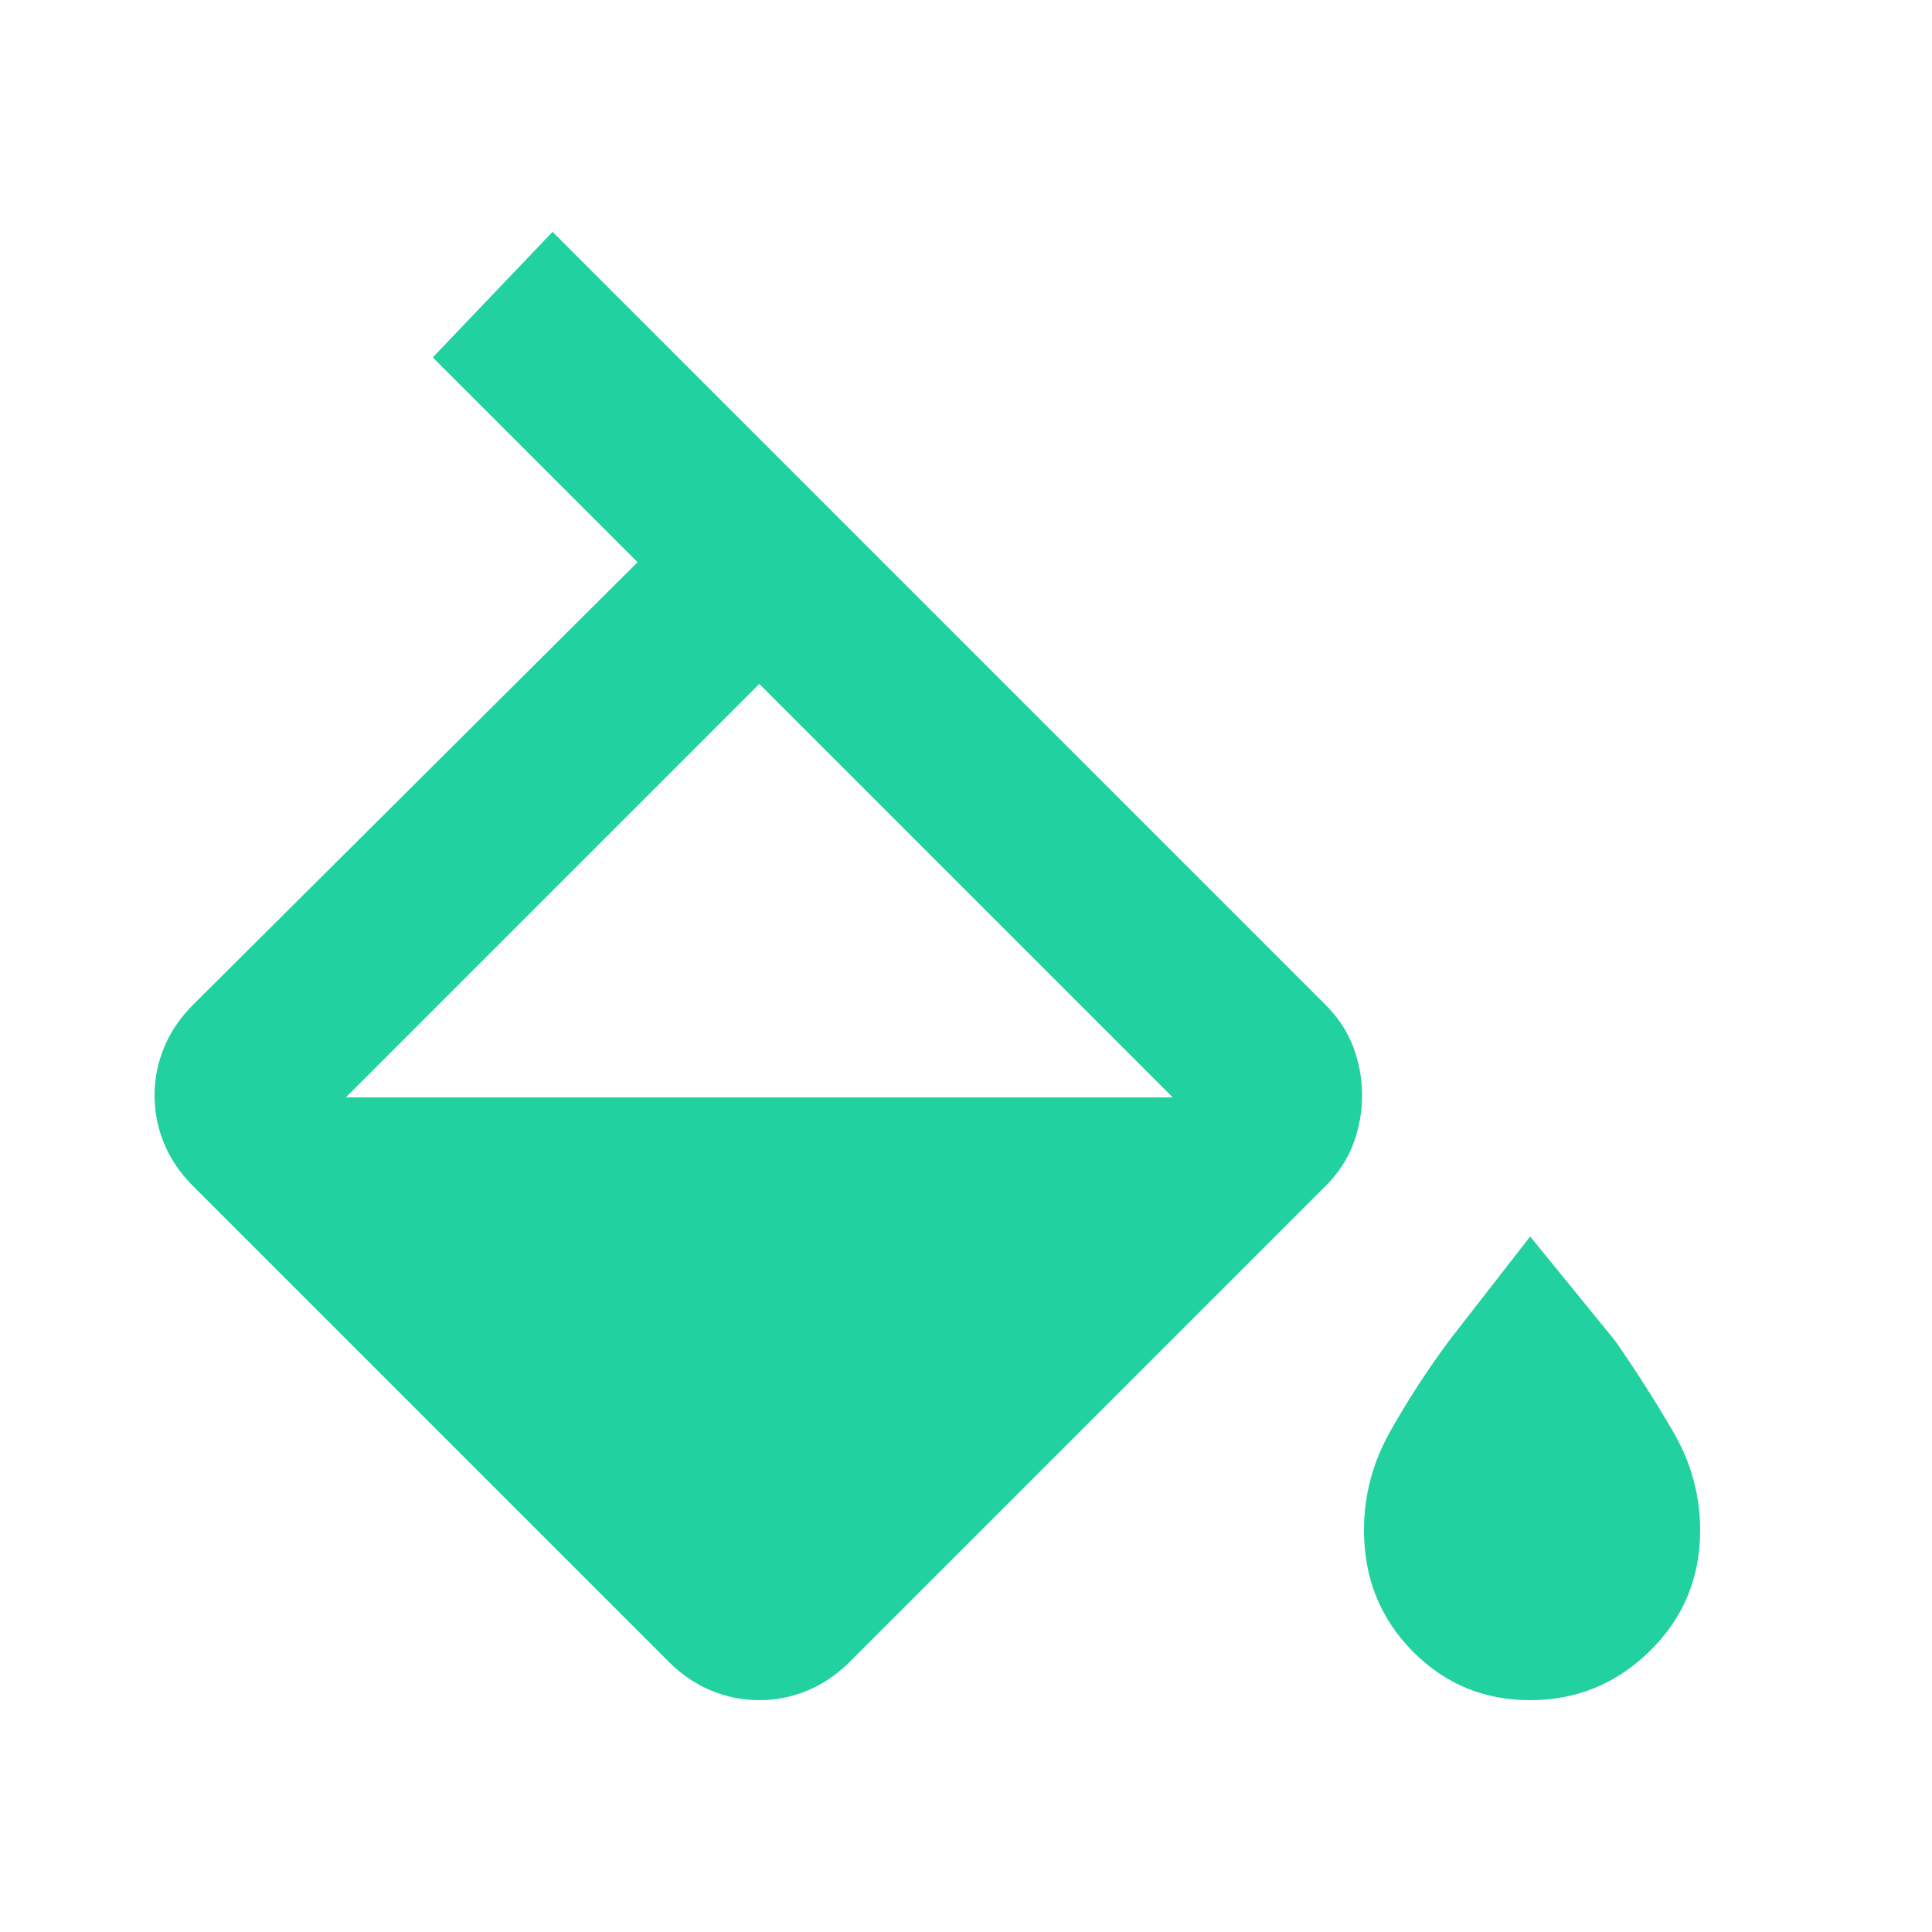
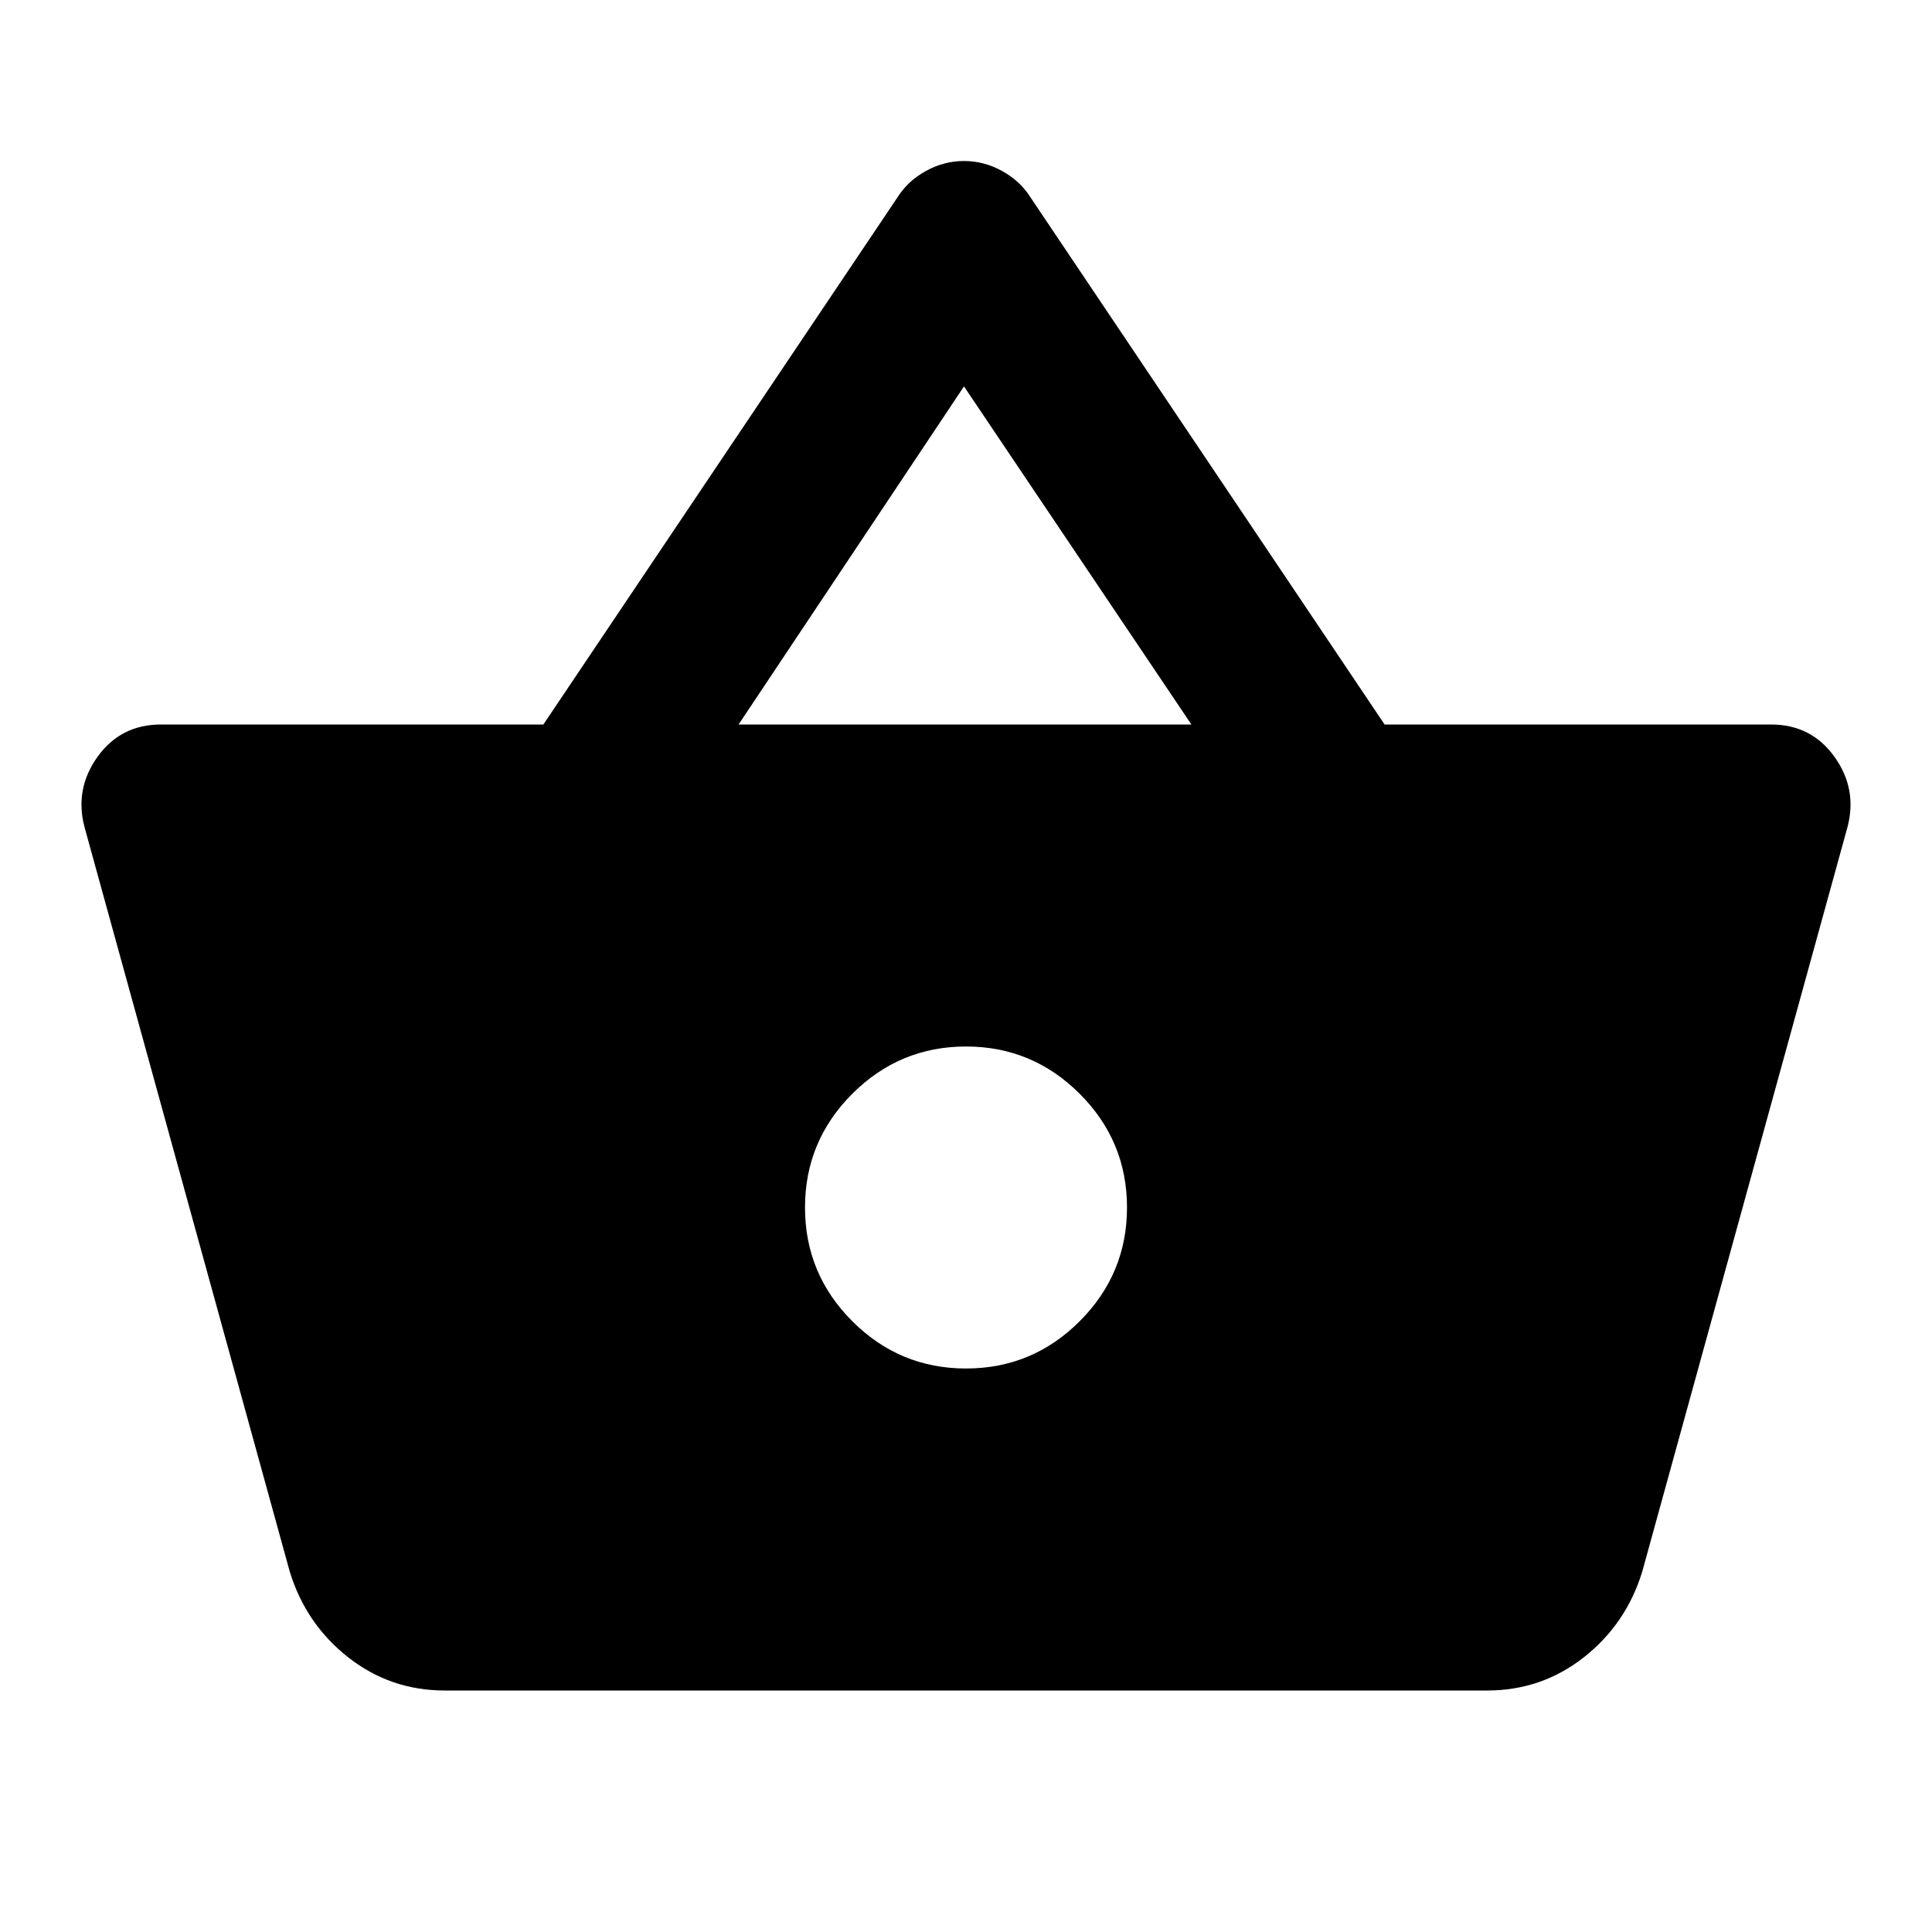
- <svg xmlns="http://www.w3.org/2000/svg" width="25" height="25" viewBox="0 0 25 25" fill="none">
-   <path d="M8.65 21.5L2.5 15.35C2.333 15.183 2.208 15 2.125 14.8C2.042 14.6 2 14.392 2 14.175C2 13.958 2.042 13.75 2.125 13.55C2.208 13.35 2.333 13.167 2.5 13L8.25 7.275L5.6 4.625L7.15 3L17.15 13C17.317 13.167 17.438 13.35 17.512 13.55C17.587 13.75 17.625 13.958 17.625 14.175C17.625 14.392 17.587 14.6 17.512 14.8C17.438 15 17.317 15.183 17.15 15.35L11 21.5C10.833 21.667 10.65 21.792 10.45 21.875C10.25 21.958 10.042 22 9.825 22C9.608 22 9.4 21.958 9.2 21.875C9 21.792 8.817 21.667 8.65 21.5ZM9.825 8.85L4.475 14.2H15.175L9.825 8.85ZM19.8 22C19.2 22 18.692 21.788 18.275 21.363C17.858 20.938 17.65 20.417 17.65 19.8C17.65 19.35 17.762 18.925 17.988 18.525C18.212 18.125 18.467 17.733 18.75 17.35L19.8 16L20.9 17.35C21.167 17.733 21.417 18.125 21.65 18.525C21.883 18.925 22 19.35 22 19.8C22 20.417 21.783 20.938 21.35 21.363C20.917 21.788 20.4 22 19.8 22Z" fill="#21D19F" />
+ <svg xmlns="http://www.w3.org/2000/svg" height="24" viewBox="0 -960 960 960" width="24">
+   <path d="M221-120q-27 0-48-16.5T144-179L42-549q-5-19 6.5-35T80-600h190l176-262q5-8 14-13t19-5q10 0 19 5t14 13l176 262h192q20 0 31.5 16t6.5 35L816-179q-8 26-29 42.5T739-120H221Zm259-160q33 0 56.5-23.5T560-360q0-33-23.5-56.5T480-440q-33 0-56.5 23.5T400-360q0 33 23.5 56.5T480-280ZM367-600h225L479-768 367-600Z" />
</svg>
